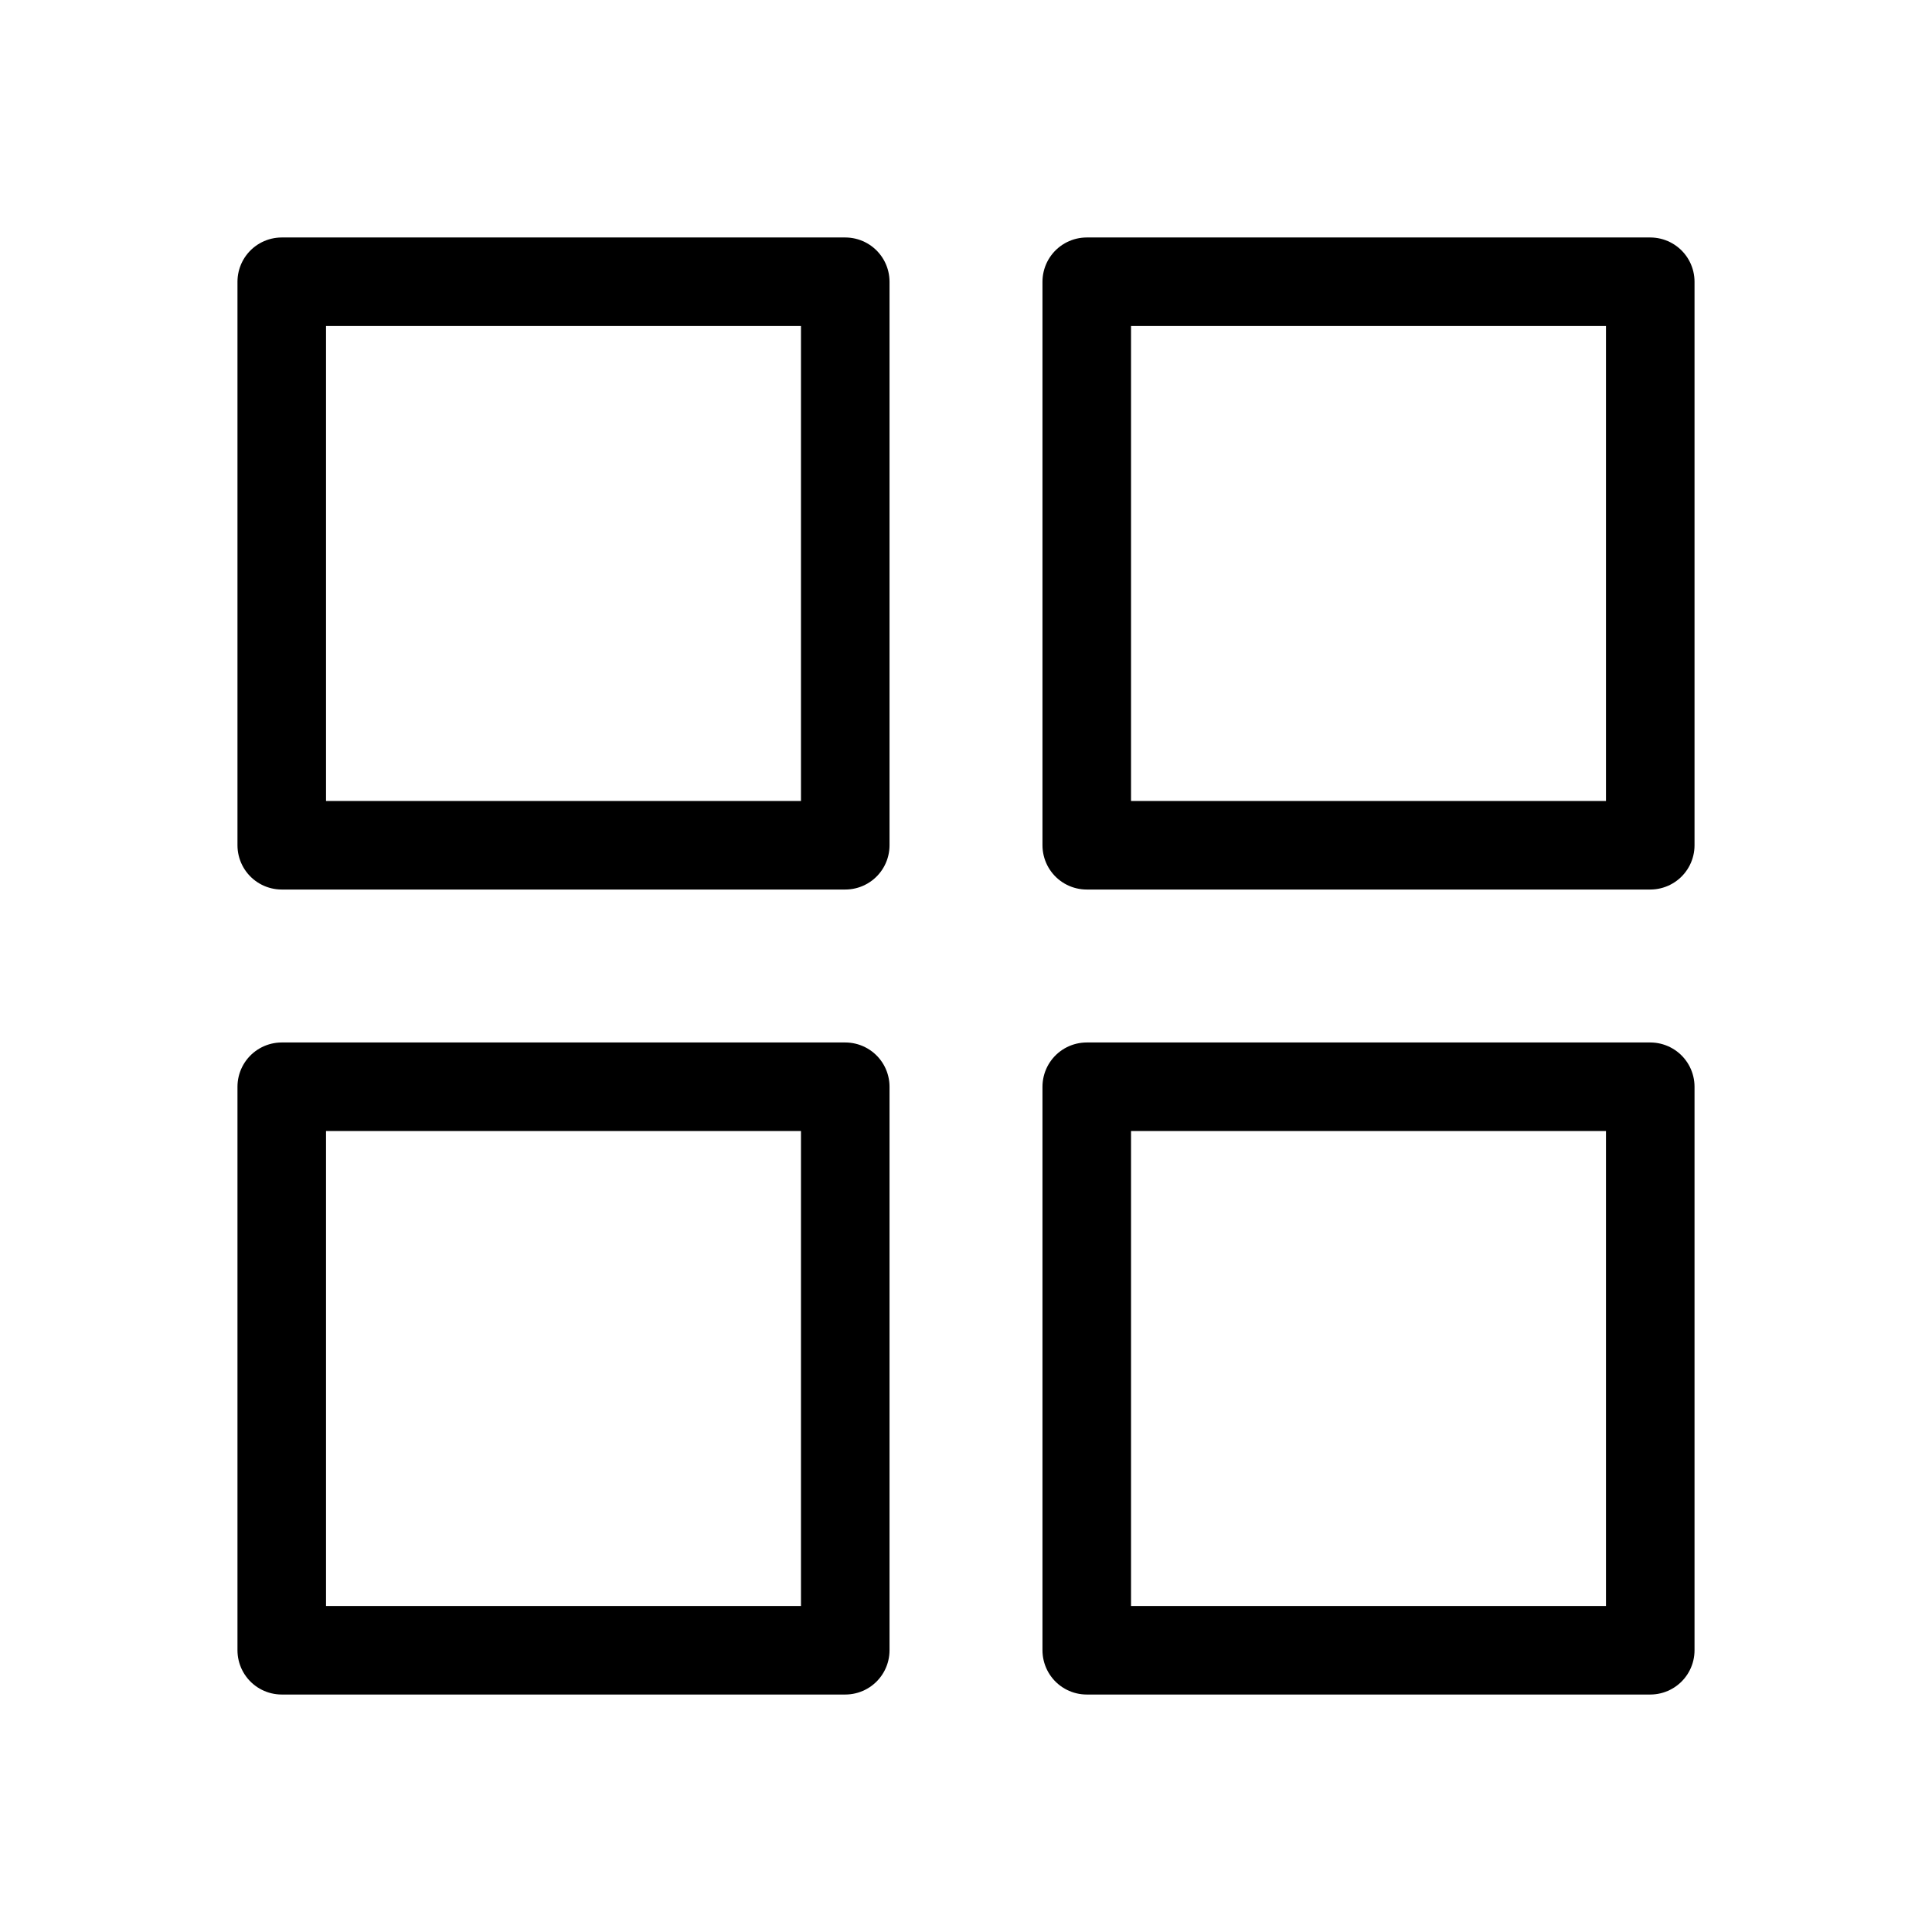
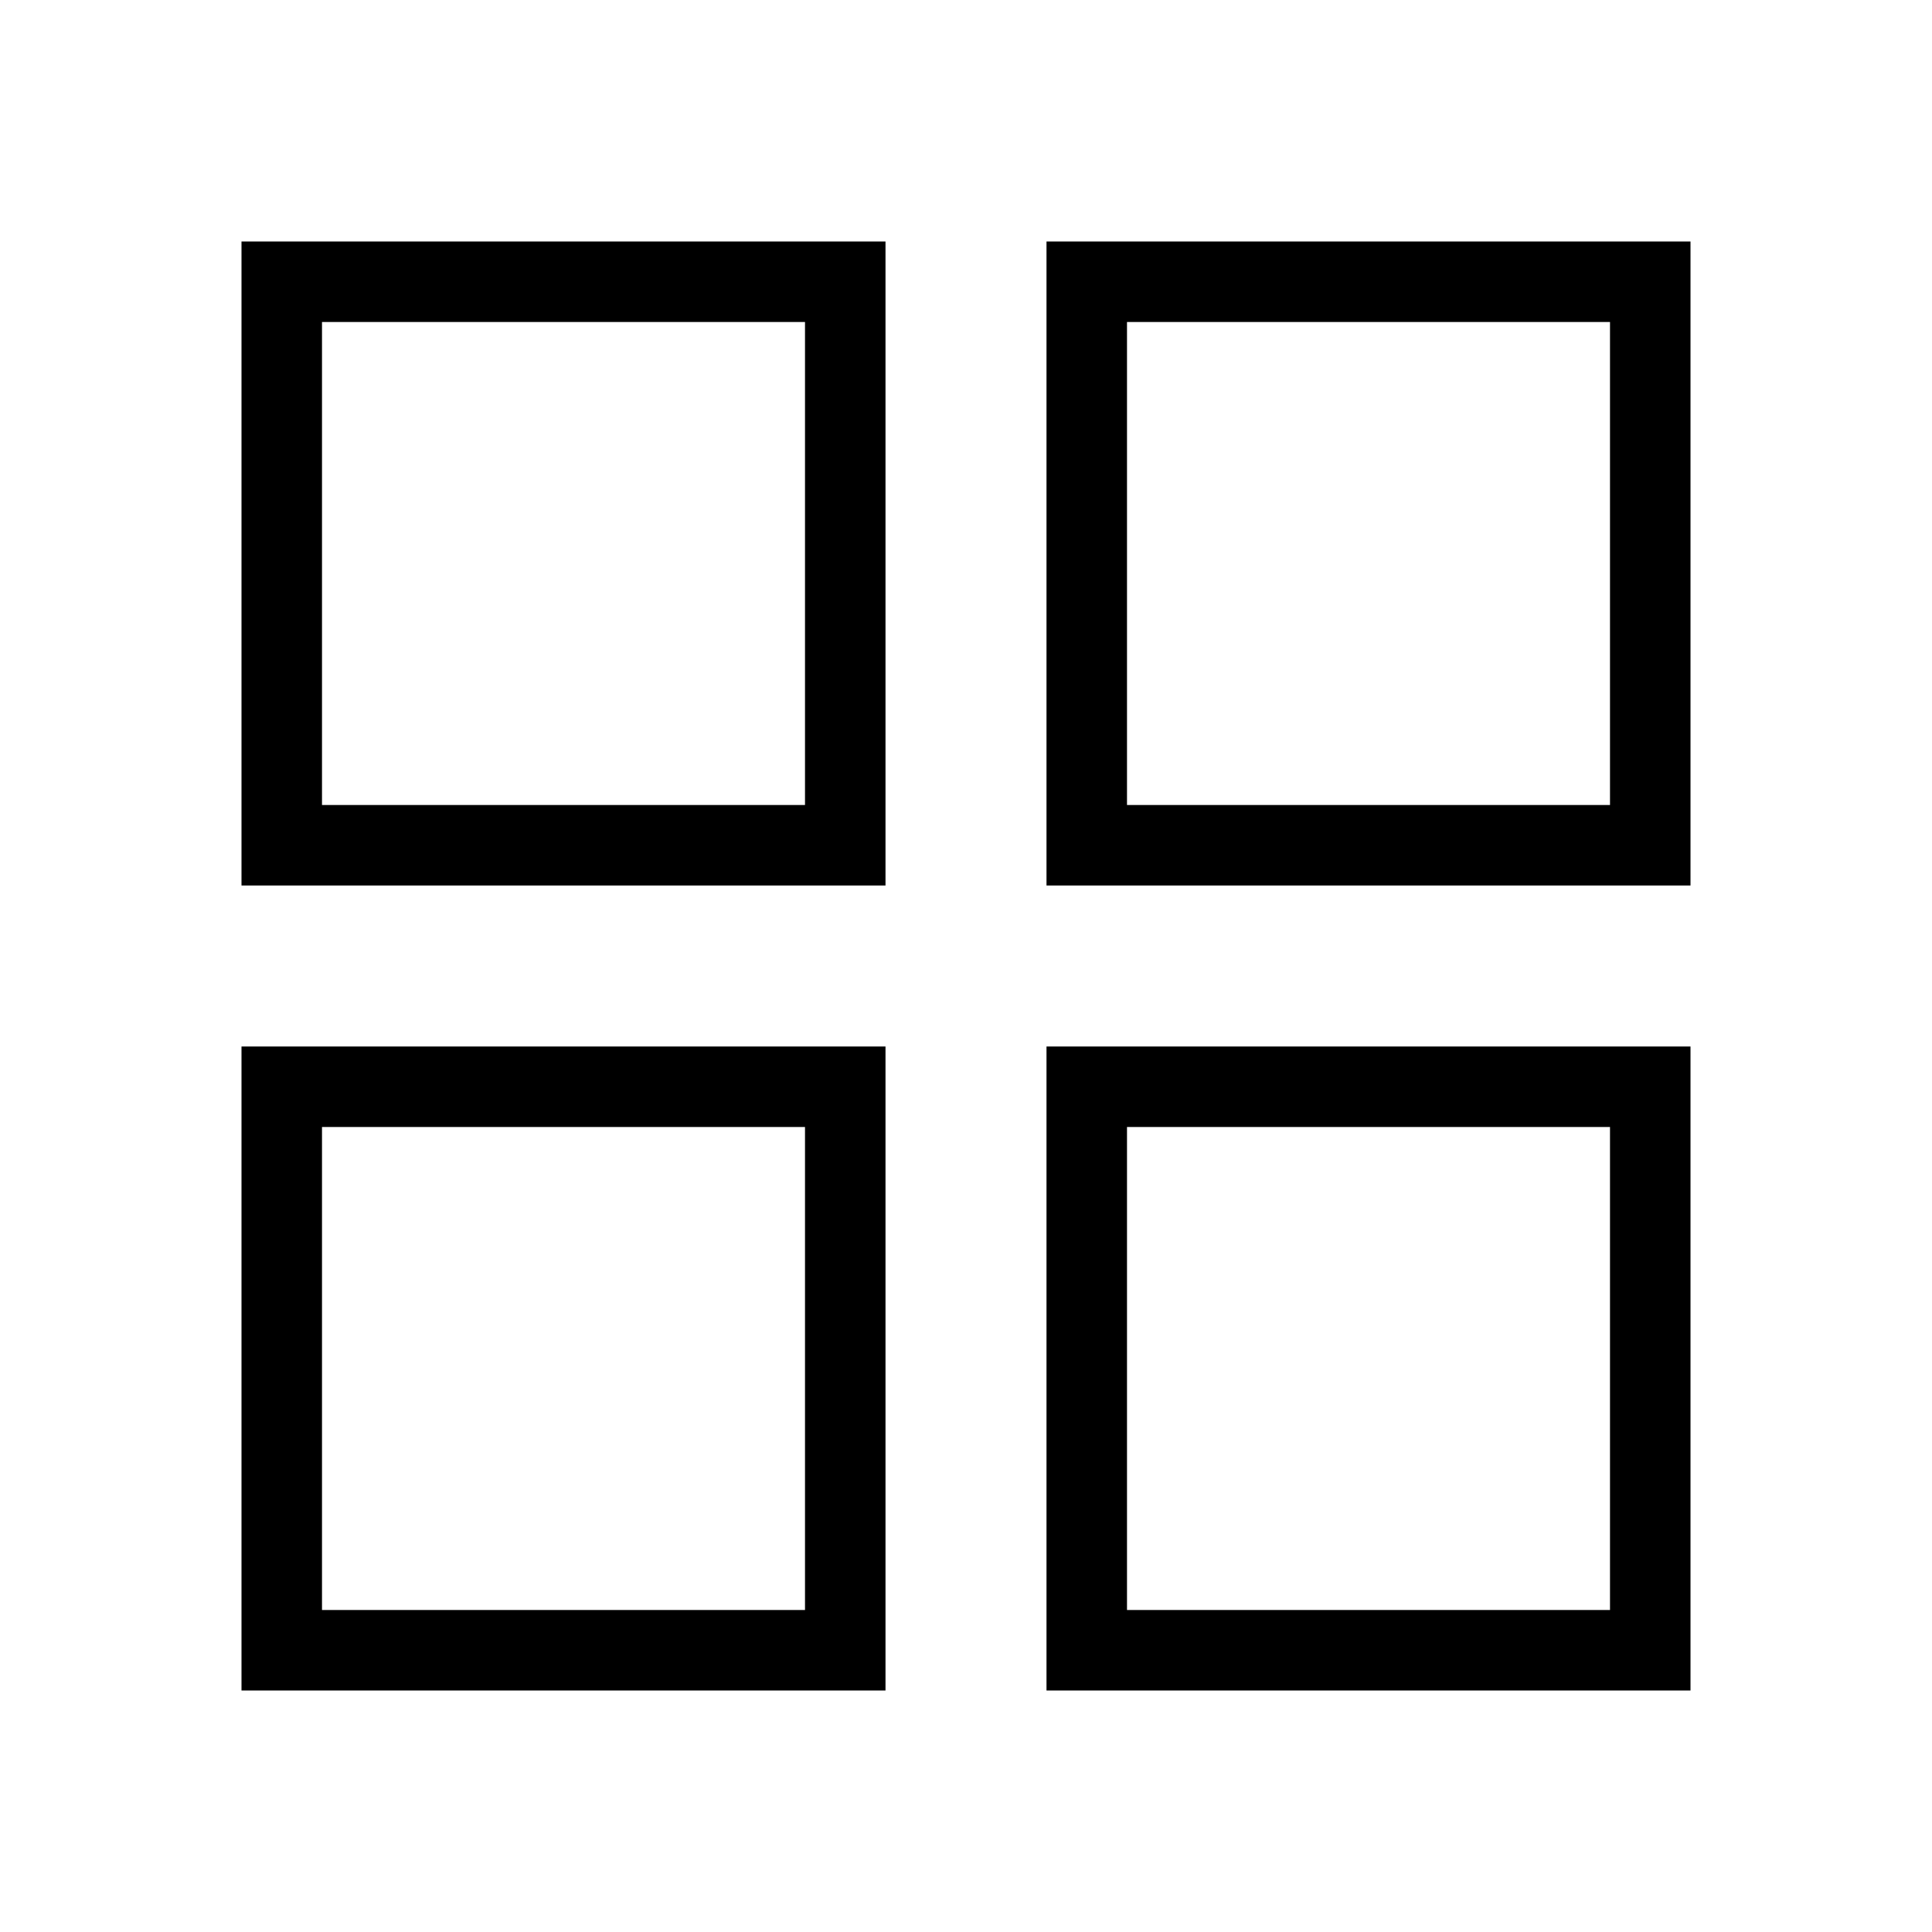
<svg xmlns="http://www.w3.org/2000/svg" width="800px" height="800px" viewBox="0 0 24 24" fill="none">
-   <path d="M3.5 3.5H10.5V10.5H3.5V3.5Z" stroke="#000000" stroke-width="1.1" stroke-linecap="round" stroke-linejoin="round" />
-   <path d="M3.5 13.5H10.5V20.5H3.5V13.5Z" stroke="#000000" stroke-width="1.1" stroke-linecap="round" stroke-linejoin="round" />
-   <path d="M13.5 3.5H20.5V10.5H13.5V3.5Z" stroke="#000000" stroke-width="1.1" stroke-linecap="round" stroke-linejoin="round" />
-   <path d="M13.5 13.5H20.5V20.5H13.5V13.5Z" stroke="#000000" stroke-width="1.1" stroke-linecap="round" stroke-linejoin="round" />
+   <path d="M3.5 3.5H10.5V10.5H3.5V3.5Z" stroke="#000000" strokeWidth="1.5" strokeLinecap="round" strokeLinejoin="round" />
+   <path d="M3.5 13.5H10.5V20.5H3.5V13.5Z" stroke="#000000" strokeWidth="1.5" strokeLinecap="round" strokeLinejoin="round" />
+   <path d="M13.5 3.5H20.5V10.5H13.5V3.5Z" stroke="#000000" strokeWidth="1.5" strokeLinecap="round" strokeLinejoin="round" />
+   <path d="M13.5 13.5H20.5V20.5H13.5V13.5Z" stroke="#000000" strokeWidth="1.5" strokeLinecap="round" strokeLinejoin="round" />
</svg>
